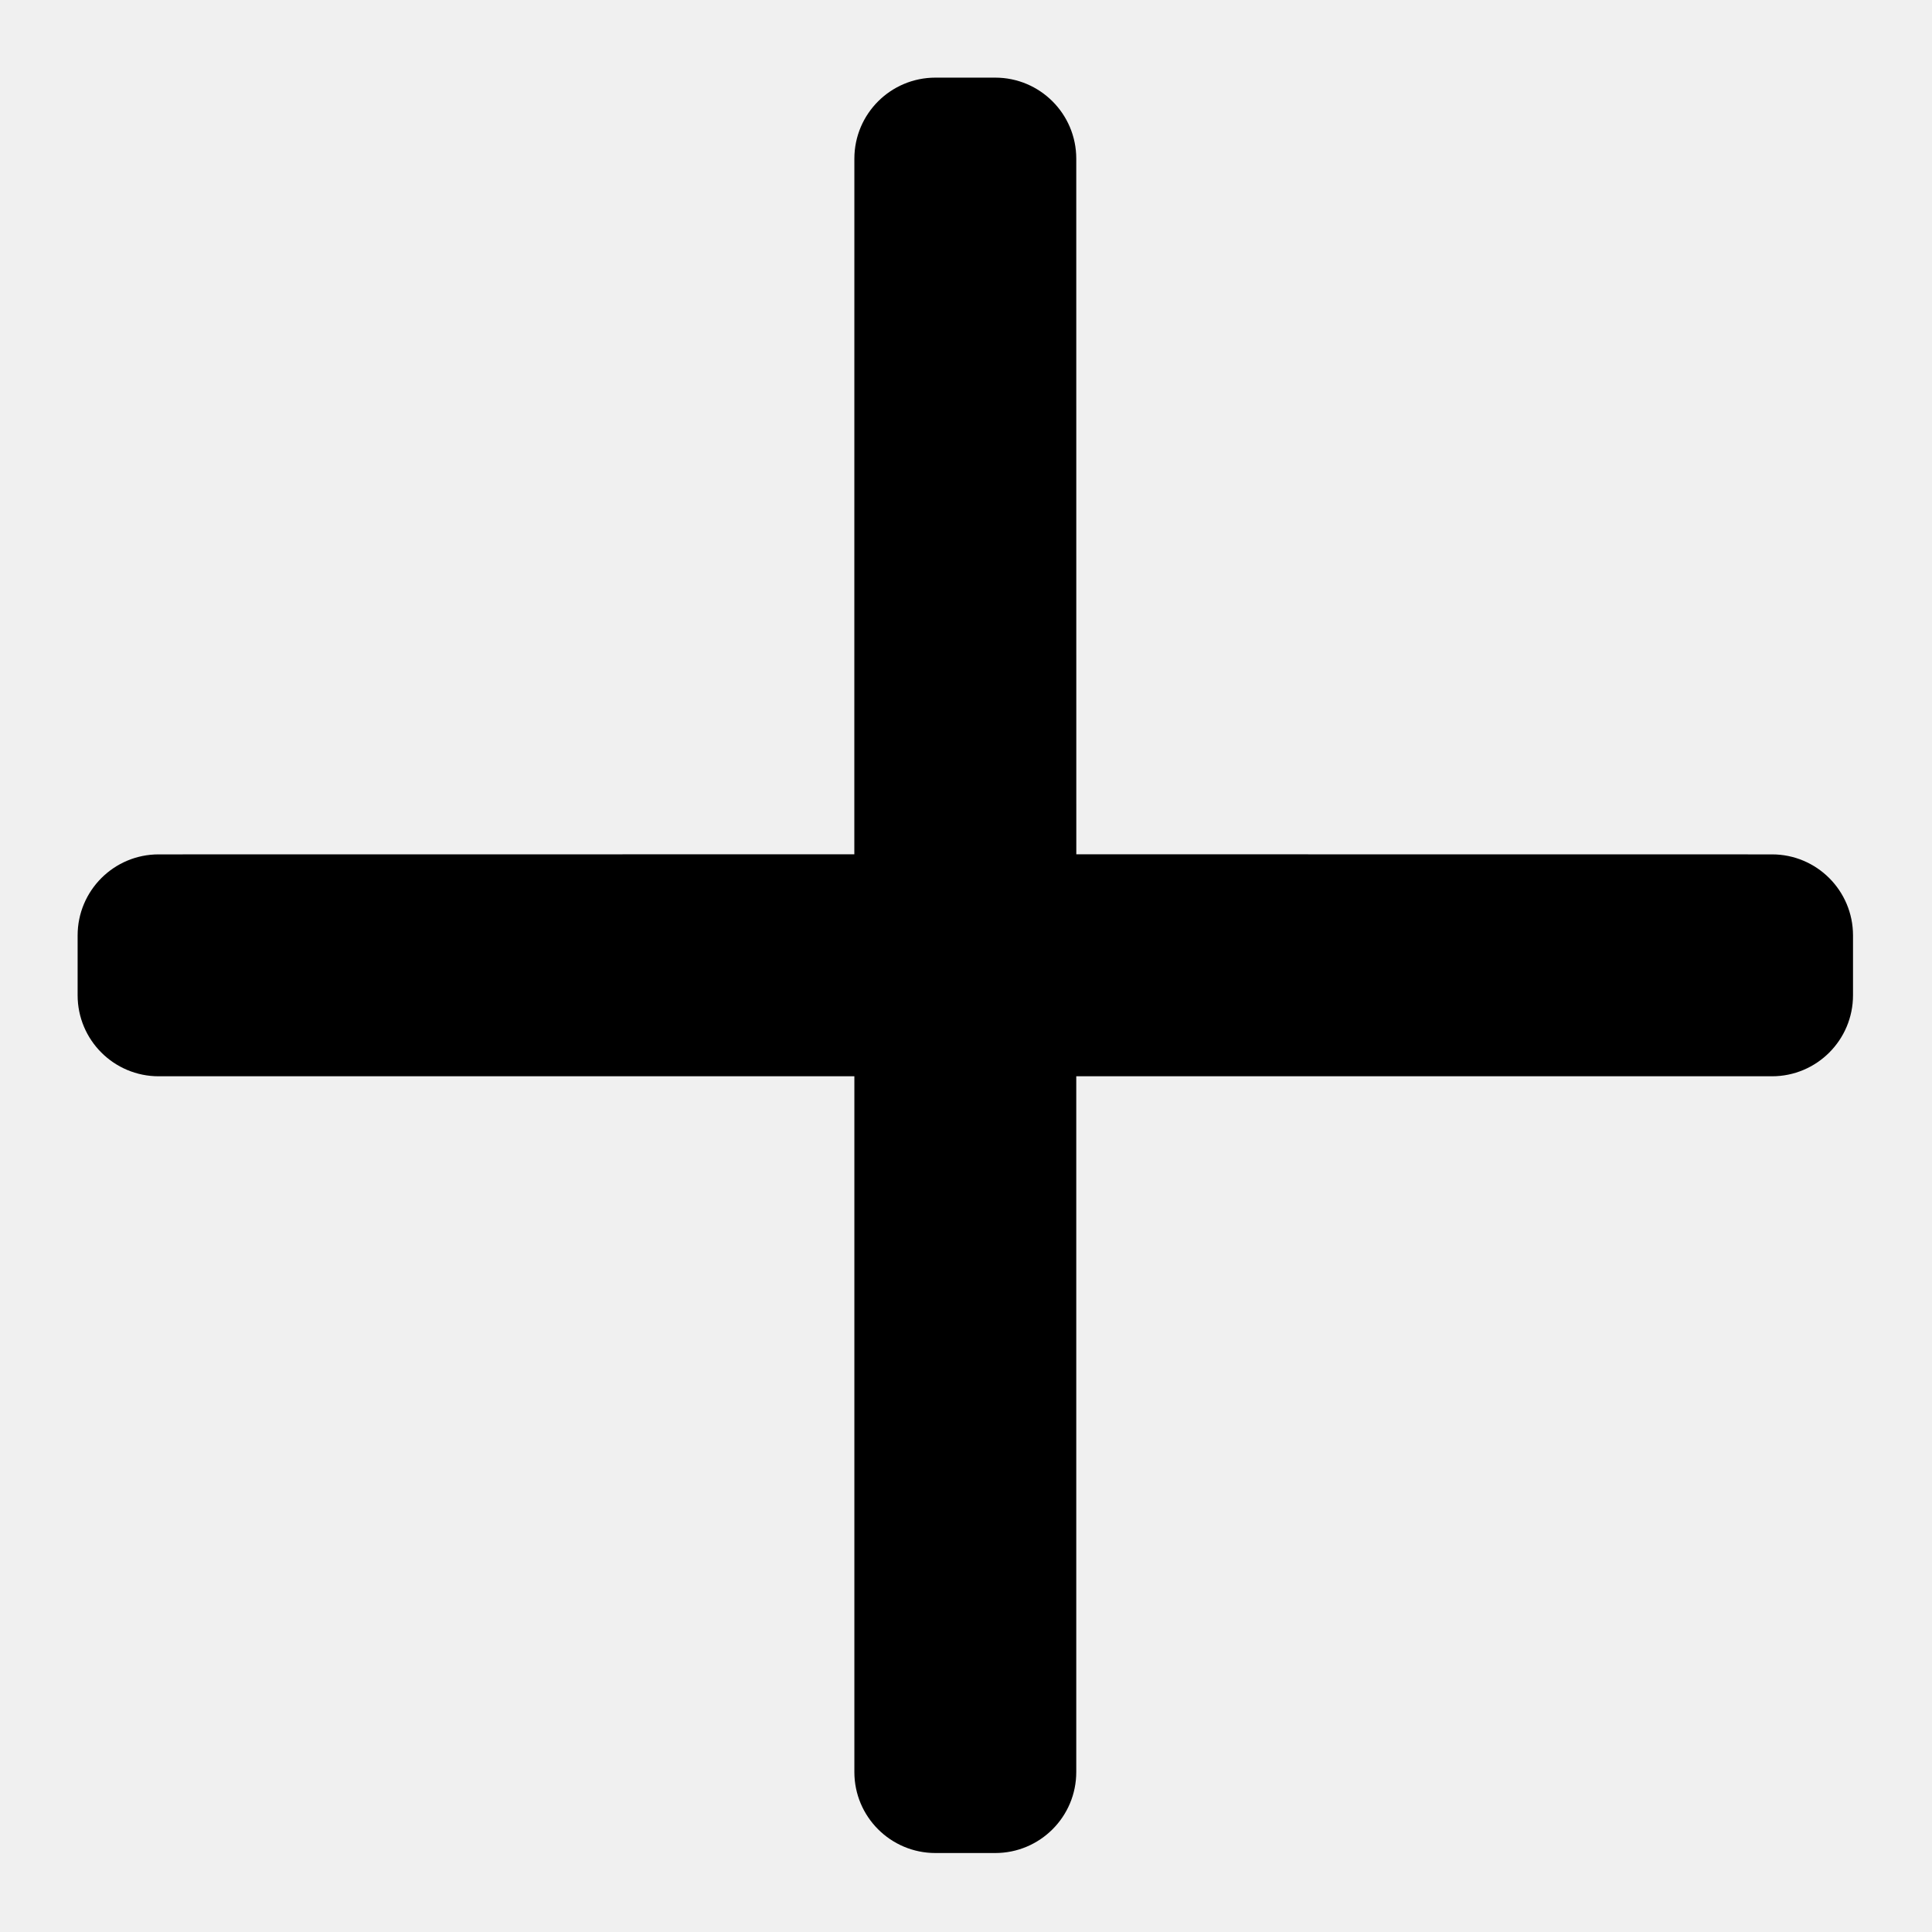
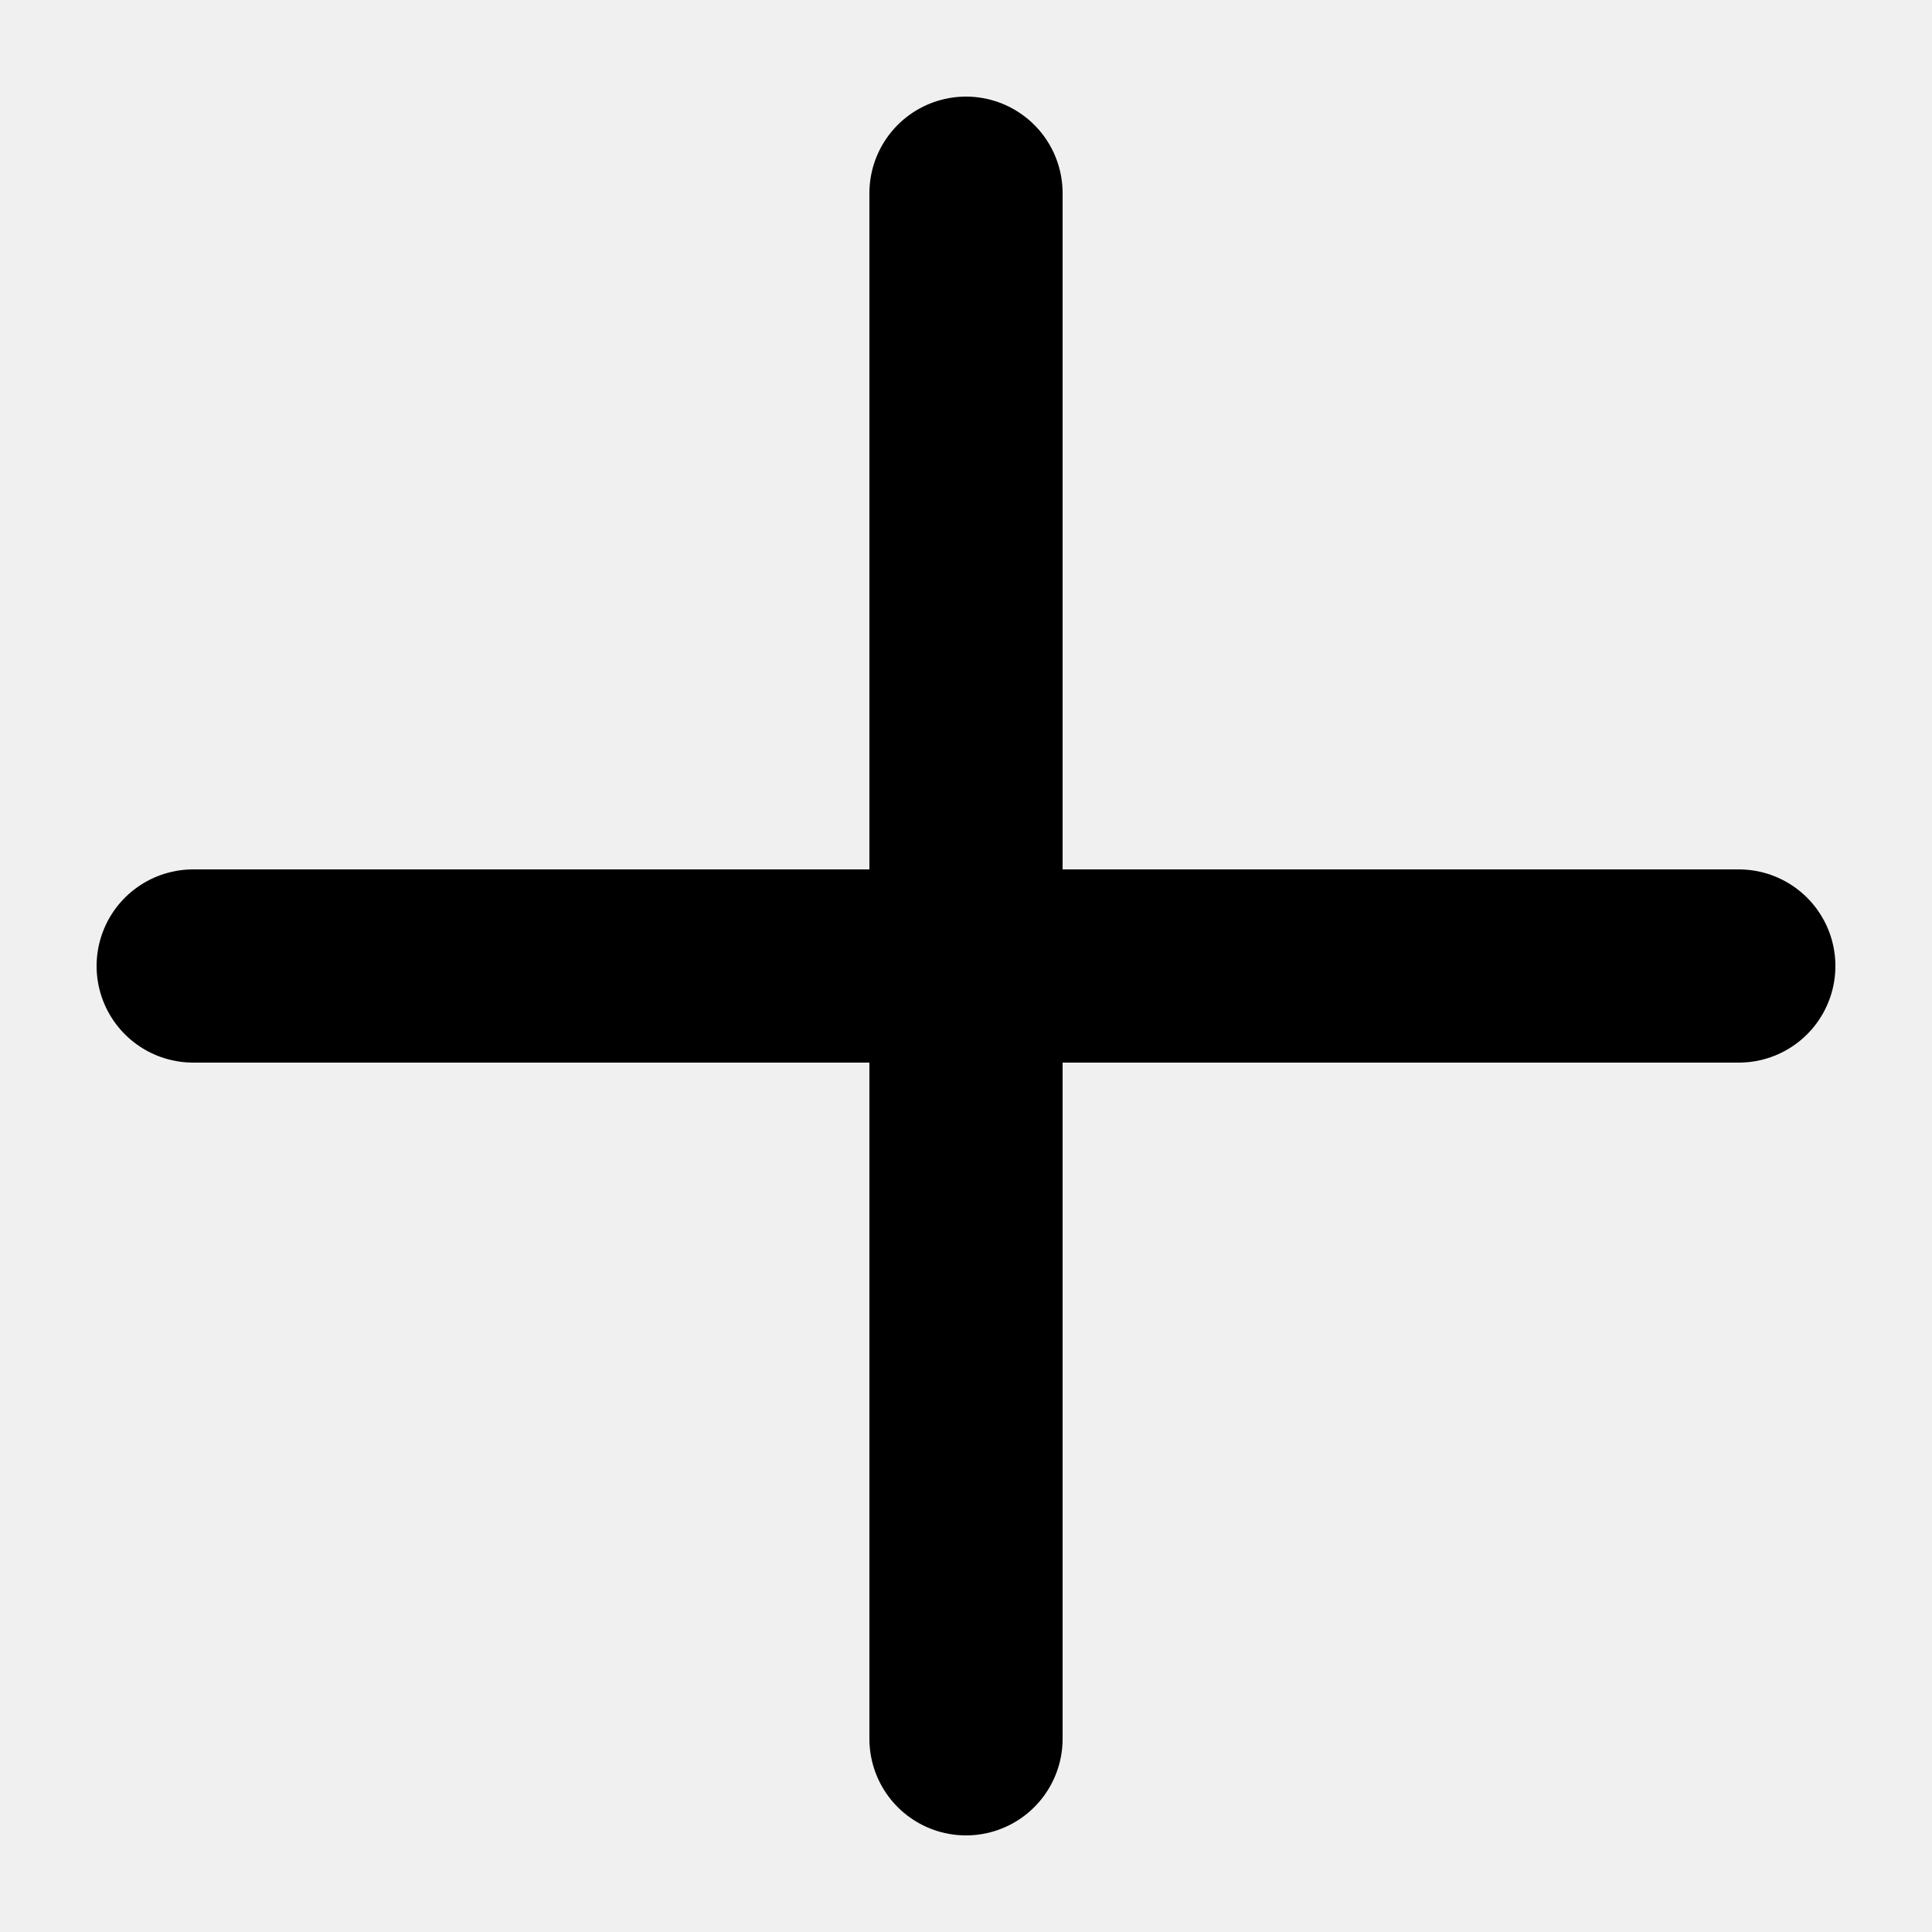
- <svg xmlns="http://www.w3.org/2000/svg" xmlns:xlink="http://www.w3.org/1999/xlink" width="33px" height="33px" viewBox="0 0 33 33" version="1.1">
-   <defs>
-     <path d="M8.086,5.406 L16.488,13.807 L24.891,5.406 C25.431,4.865 26.308,4.865 26.849,5.406 L27.571,6.128 C28.112,6.669 28.112,7.545 27.571,8.086 L19.168,16.488 L27.571,24.891 C28.112,25.431 28.112,26.308 27.571,26.849 L26.849,27.571 C26.308,28.112 25.431,28.112 24.891,27.571 L16.488,19.168 L8.086,27.571 C7.545,28.112 6.669,28.112 6.128,27.571 L5.406,26.849 C4.865,26.308 4.865,25.431 5.406,24.891 L13.807,16.488 L5.406,8.086 C4.865,7.545 4.865,6.669 5.406,6.128 L6.128,5.406 C6.669,4.865 7.545,4.865 8.086,5.406 Z" id="path-1" />
-   </defs>
-   <g id="Artboard" stroke="none" stroke-width="1" fill="none" fill-rule="evenodd">
-     <mask id="mask-2" fill="white">
-       <use xlink:href="#path-1" />
-     </mask>
-     <use id="Combined-Shape" fill="#000000" fill-rule="nonzero" transform="translate(16.48832, 16.48832) rotate(-315) translate(-16.48832, -16.48832) " xlink:href="#path-1" />
+ <svg xmlns="http://www.w3.org/2000/svg" width="100%" height="100%" viewBox="0 0 100 100">
+   <g stroke="currentColor" stroke-width="10" fill="none" fill-rule="evenodd" stroke-linecap="round">
+     <line x1="50" y1="10" x2="50" y2="90" />
+     <line x1="10" y1="50" x2="90" y2="50" />
  </g>
</svg>
